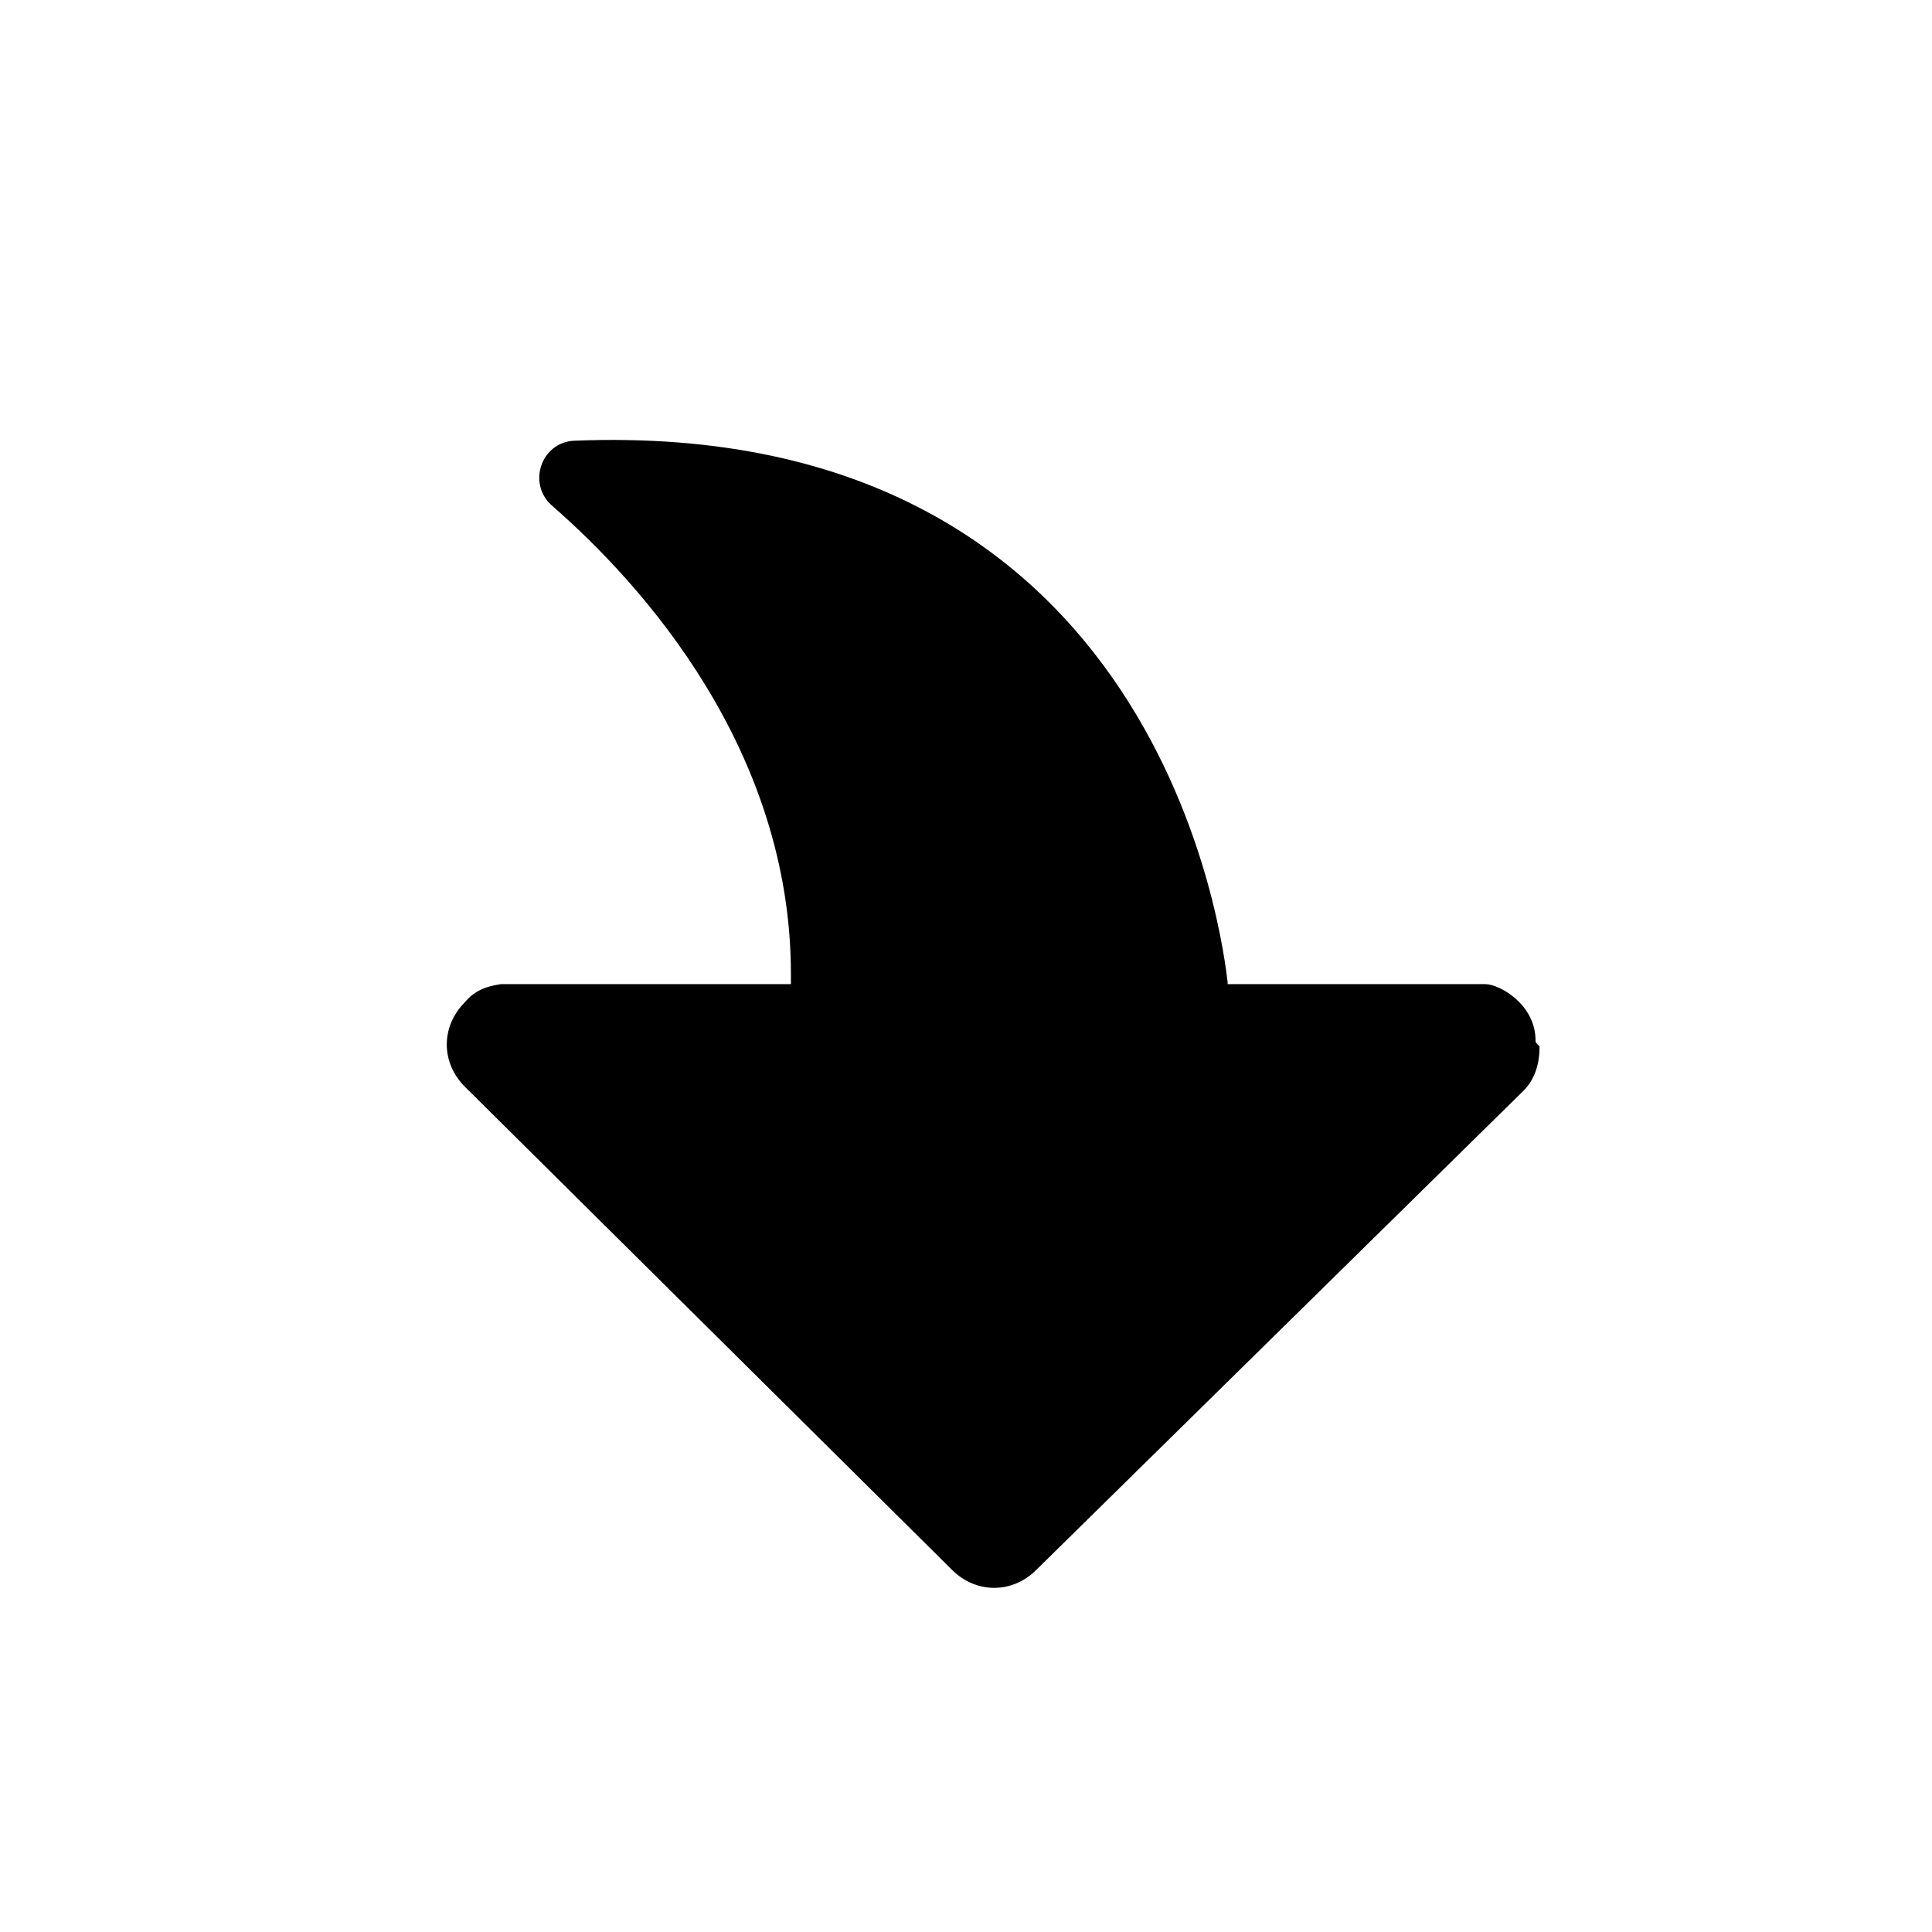
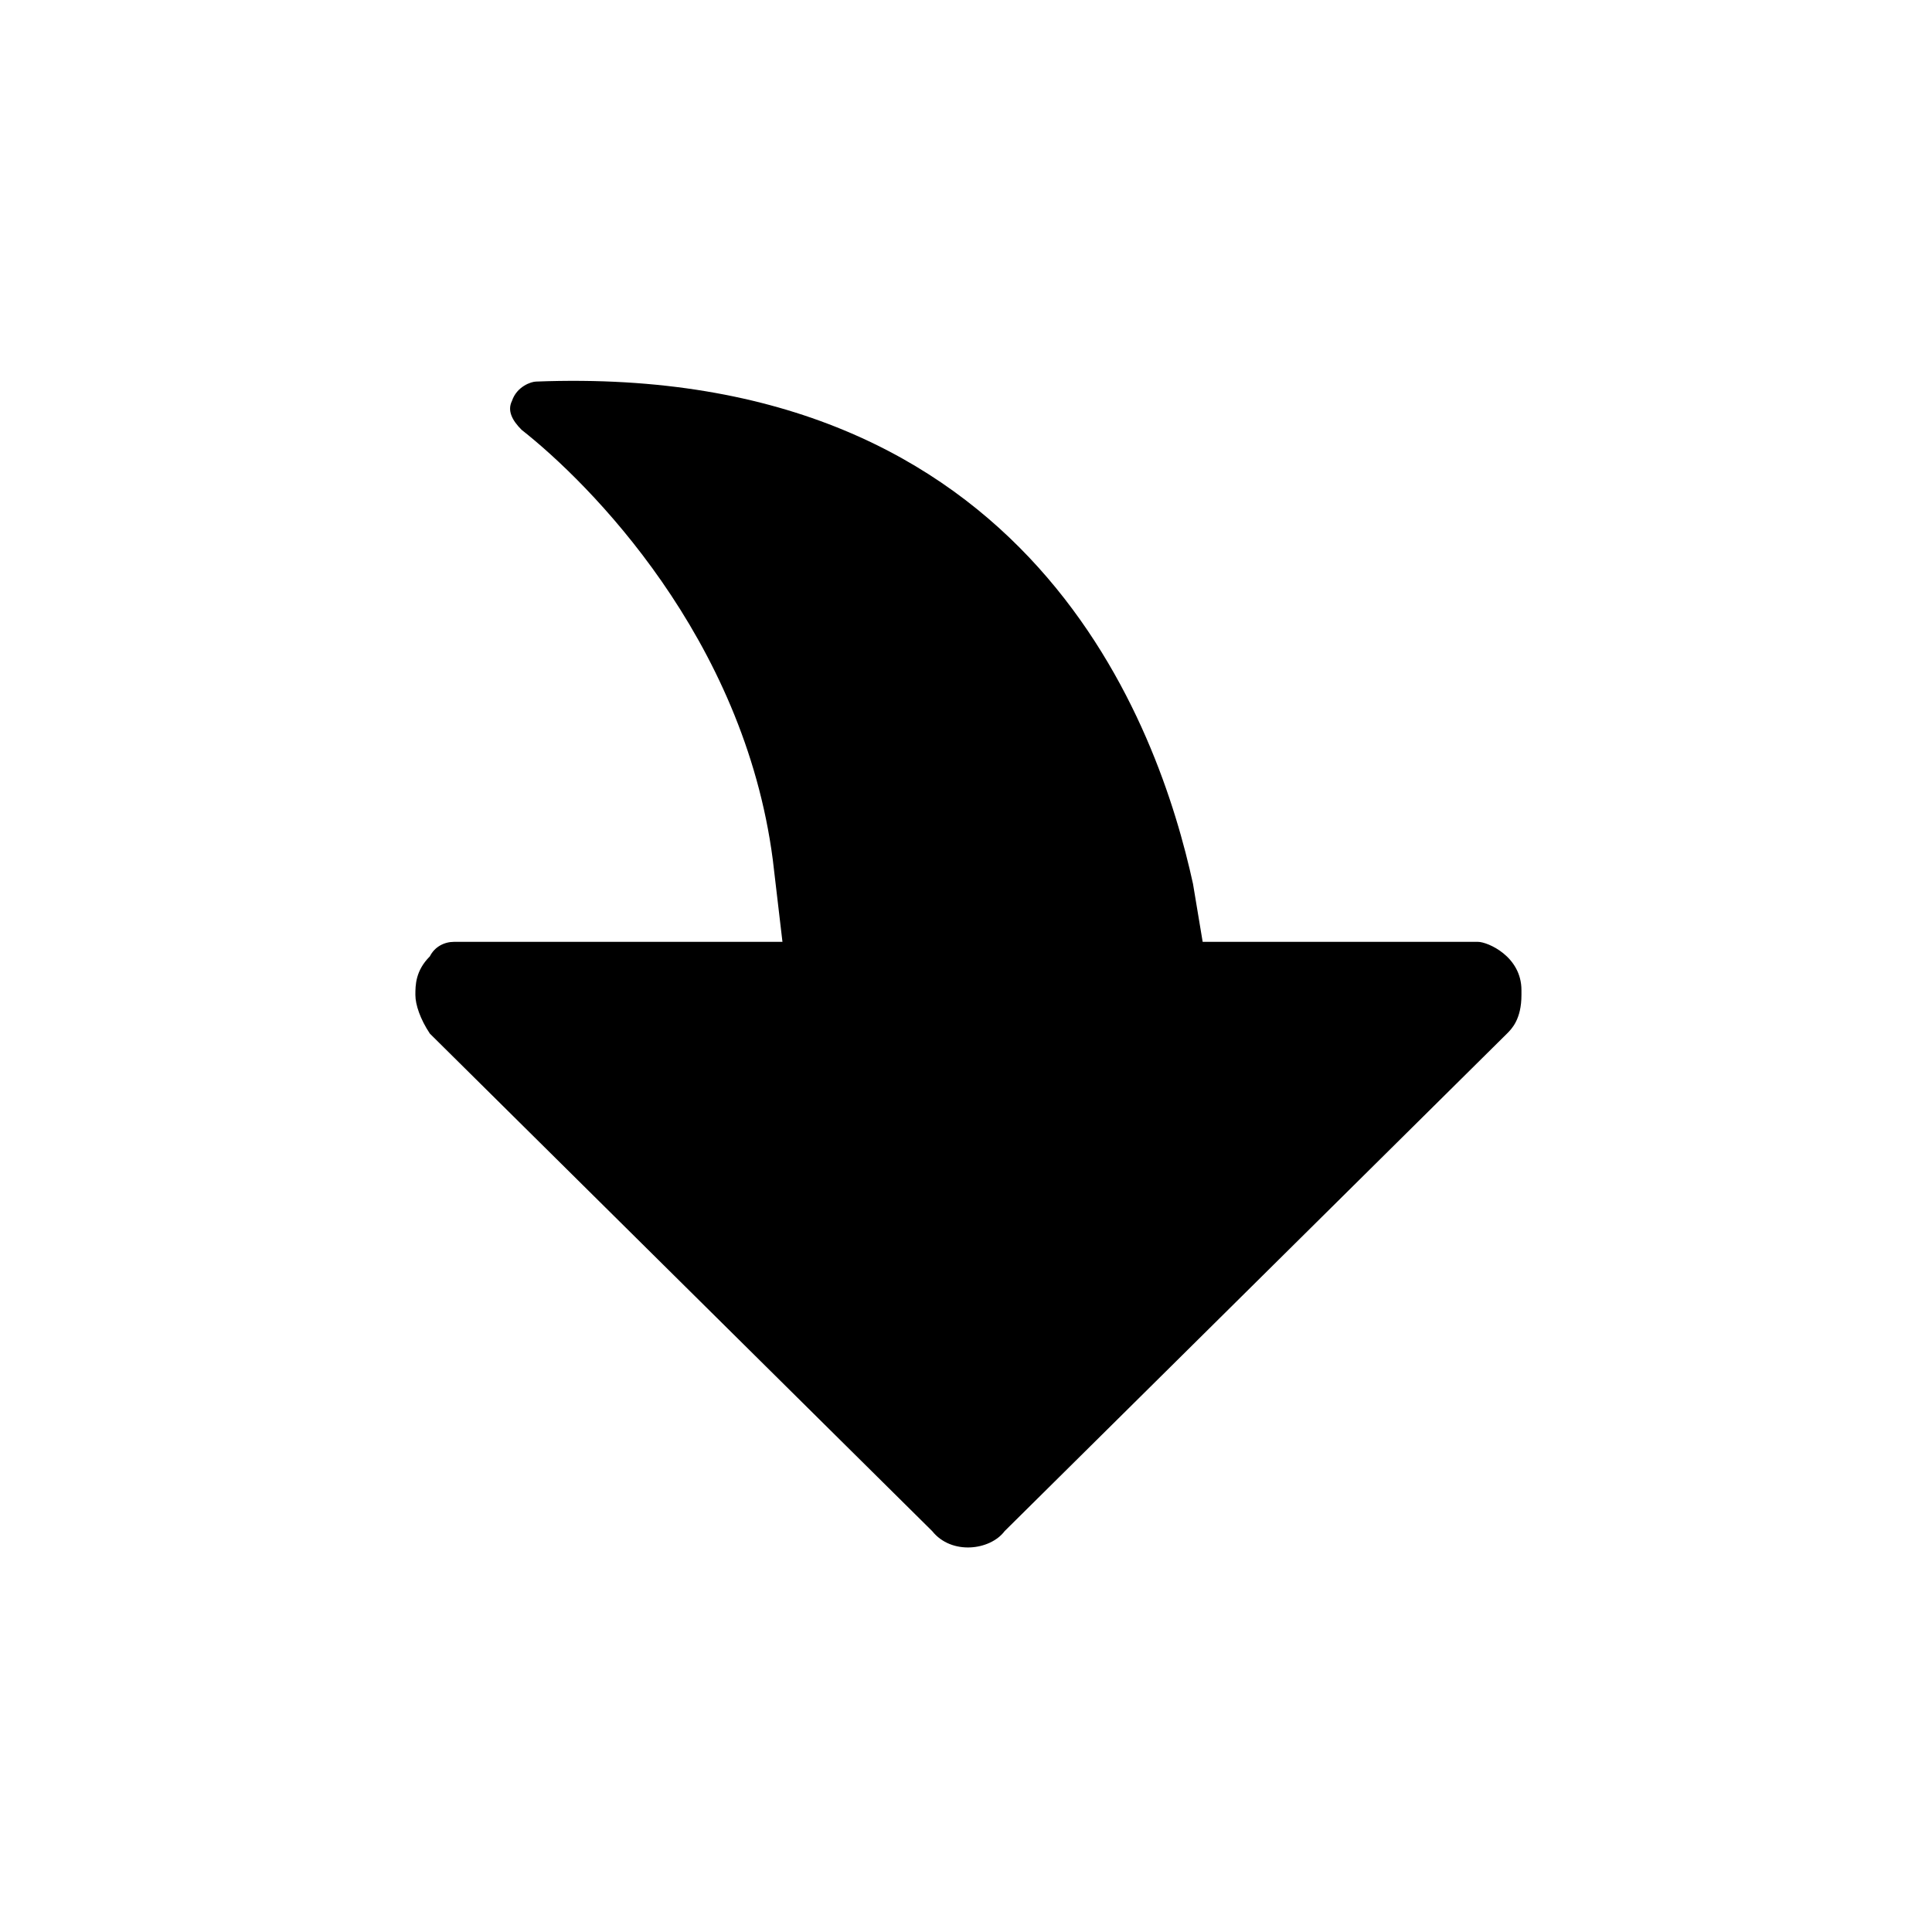
- <svg xmlns="http://www.w3.org/2000/svg" version="1.1" id="Layer_4" x="0px" y="0px" viewBox="0 0 96 96" style="enable-background:new 0 0 96 96;" xml:space="preserve">
-   <path d="M76.3,51.7C76.3,51.7,76.3,51.7,76.3,51.7c0-1.8-1.8-2.8-2.5-2.8c-0.2,0-5.7,0-12.8,0c0,0,0-0.1,0-0.1  c-0.2-1.6-3.1-28.1-32.5-26.9c-1.6,0.1-2.3,2.1-1.1,3.2c4.6,4,11.9,12.2,11.9,23.3c0,0.2,0,0.3,0,0.5c-6.7,0-12.2,0-13.9,0  c-0.2,0-0.4,0-0.5,0c0,0,0,0,0,0l0,0c-0.7,0.1-1.3,0.3-1.8,0.9c-1.2,1.2-1.2,3,0,4.2l24.2,24c1.2,1.2,3,1.2,4.2,0l24.2-23.8  c0.6-0.6,0.8-1.4,0.8-2.2C76.3,51.8,76.3,51.8,76.3,51.7z" />
+ <svg xmlns="http://www.w3.org/2000/svg" version="1.1" x="0px" y="0px" viewBox="0 0 40 40" style="enable-background:new 0 0 40 40;" xml:space="preserve">
+   <g id="BG">
+ </g>
+   <g id="go-jump_x5F_alt">
+     <path d="M19.3,31.7c0.4,0.5,1.2,0.4,1.5,0l10.4-10.3c0.1-0.1,0.3-0.3,0.3-0.8v-0.1c0-0.7-0.7-1-0.9-1h-5.7l-0.2-1.2   C24,15.1,21.4,7.5,11.1,7.9c-0.1,0-0.4,0.1-0.5,0.4c-0.1,0.2,0,0.4,0.2,0.6c1.4,1.1,4.6,4.3,5.2,8.9l0.2,1.7H9.4   c-0.2,0-0.4,0.1-0.5,0.3c-0.3,0.3-0.3,0.6-0.3,0.8s0.1,0.5,0.3,0.8L19.3,31.7z" />
+   </g>
</svg>
